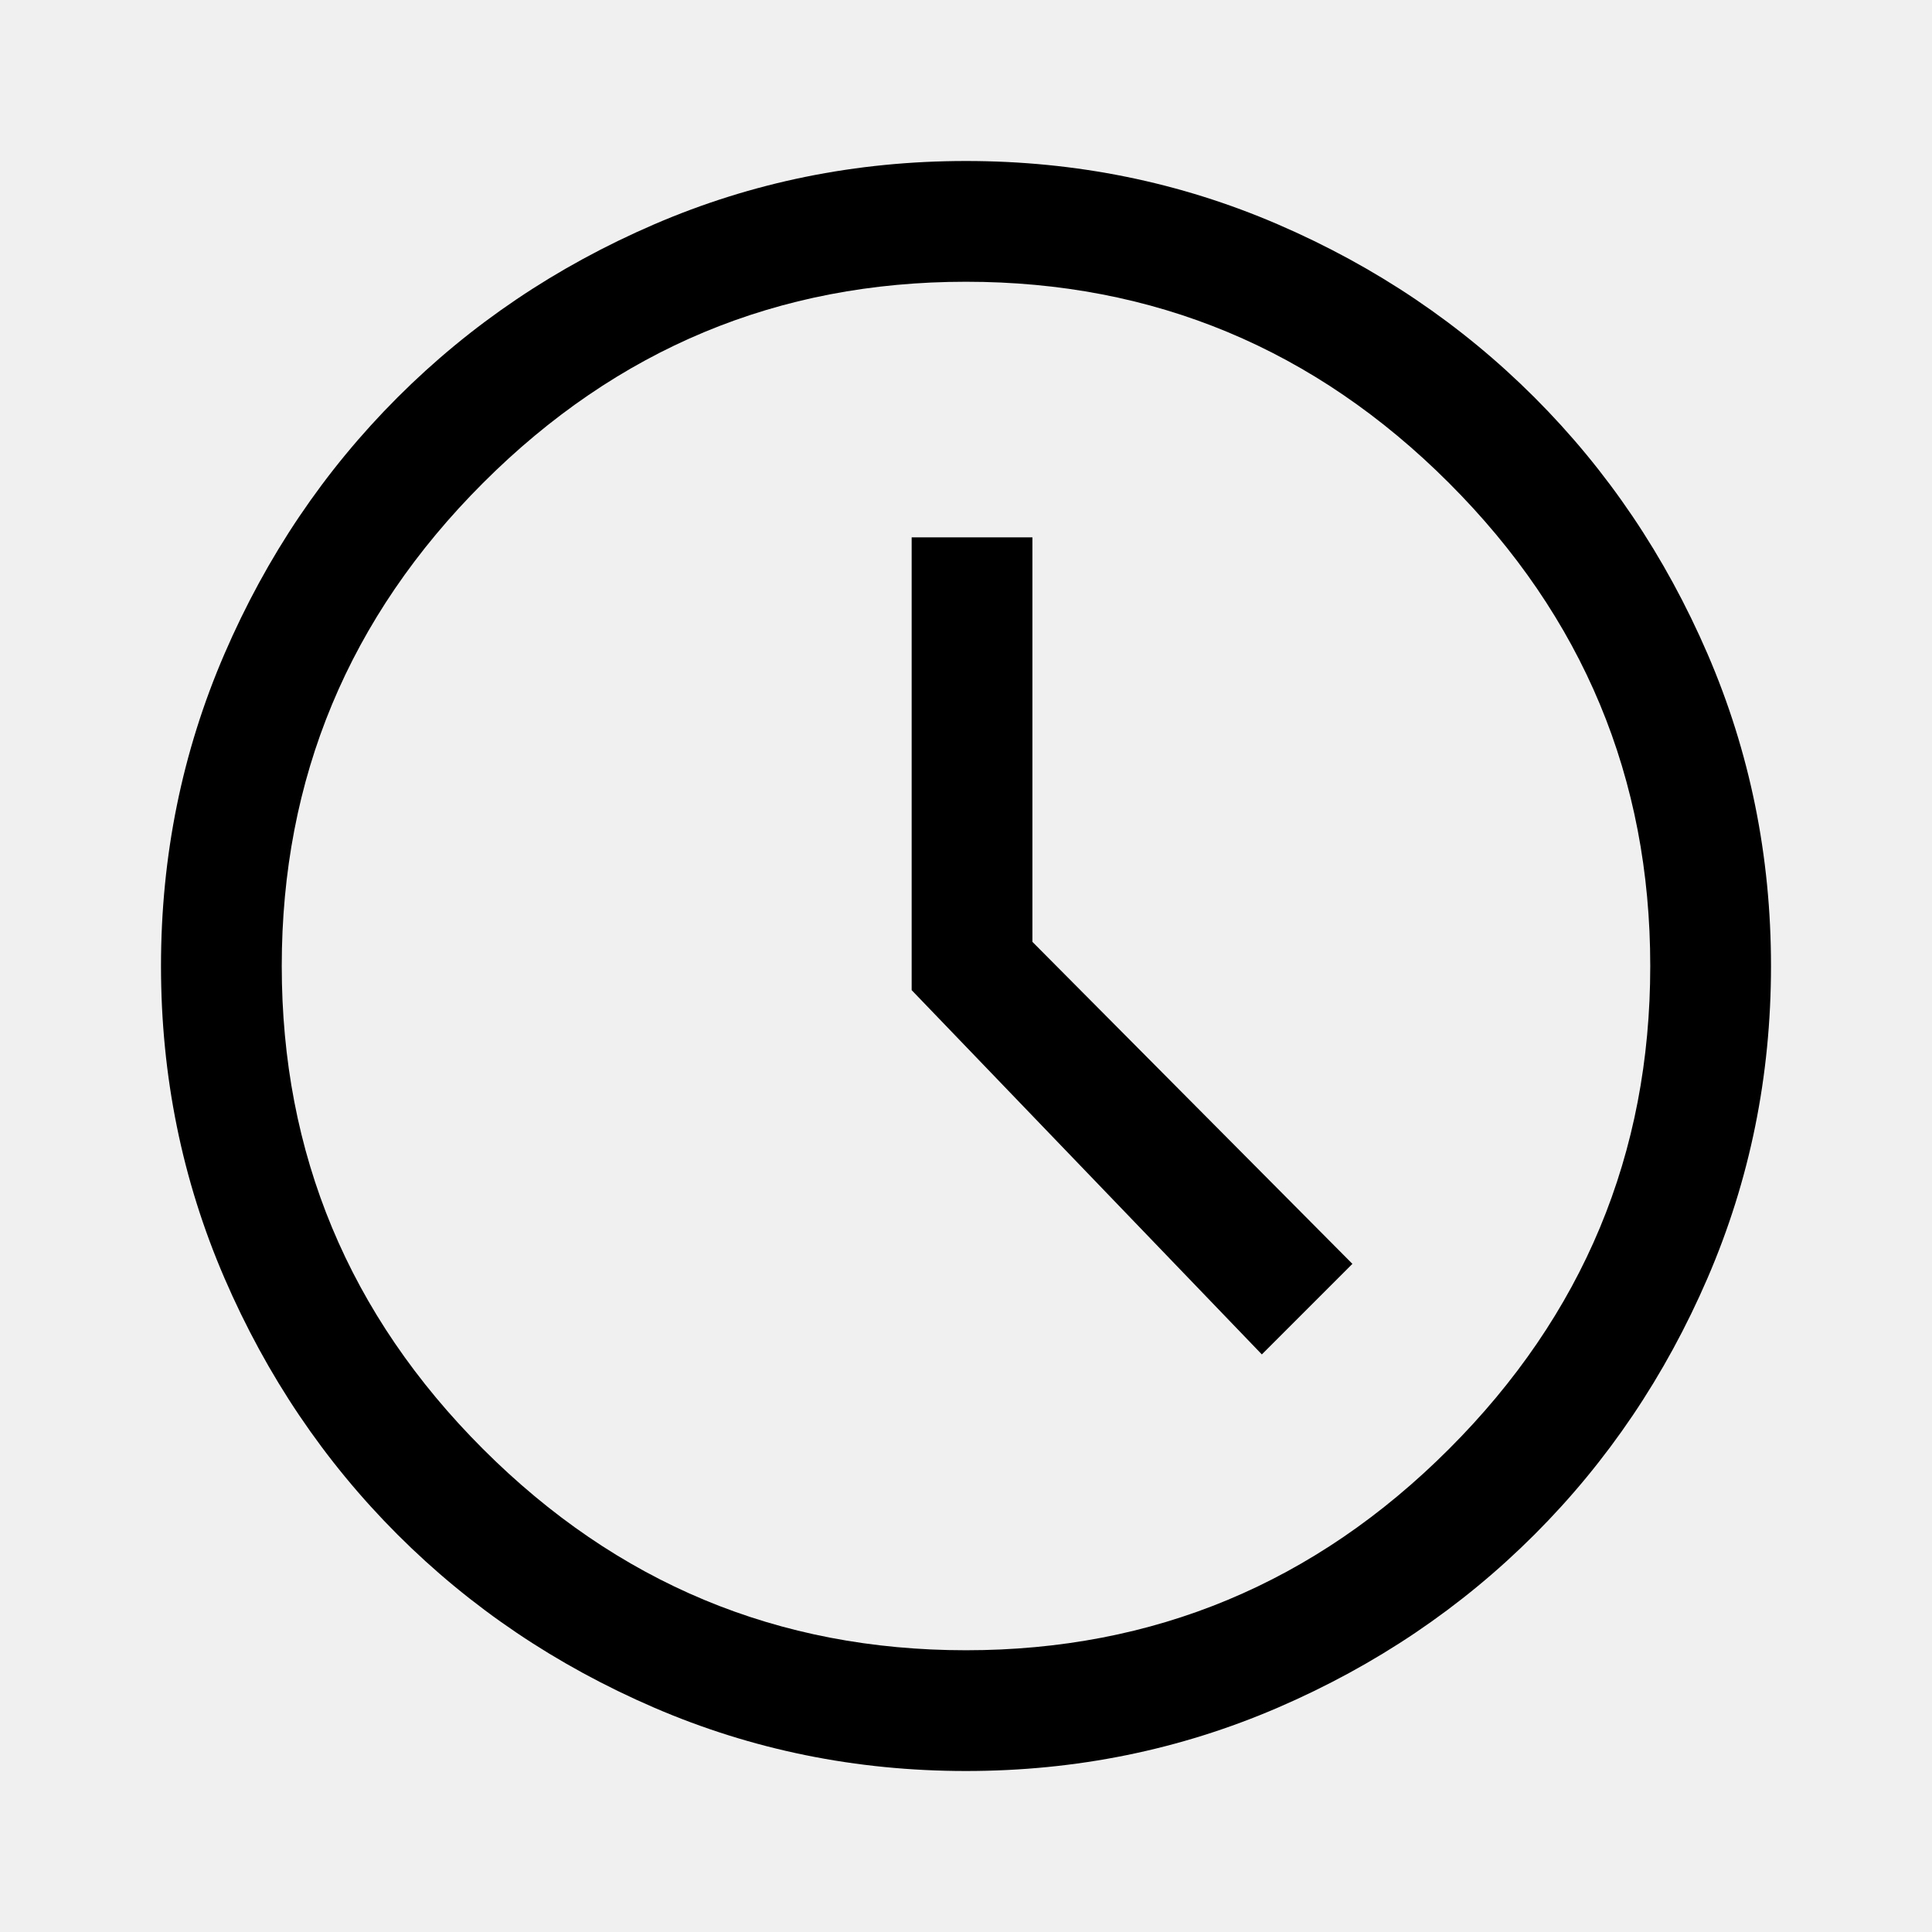
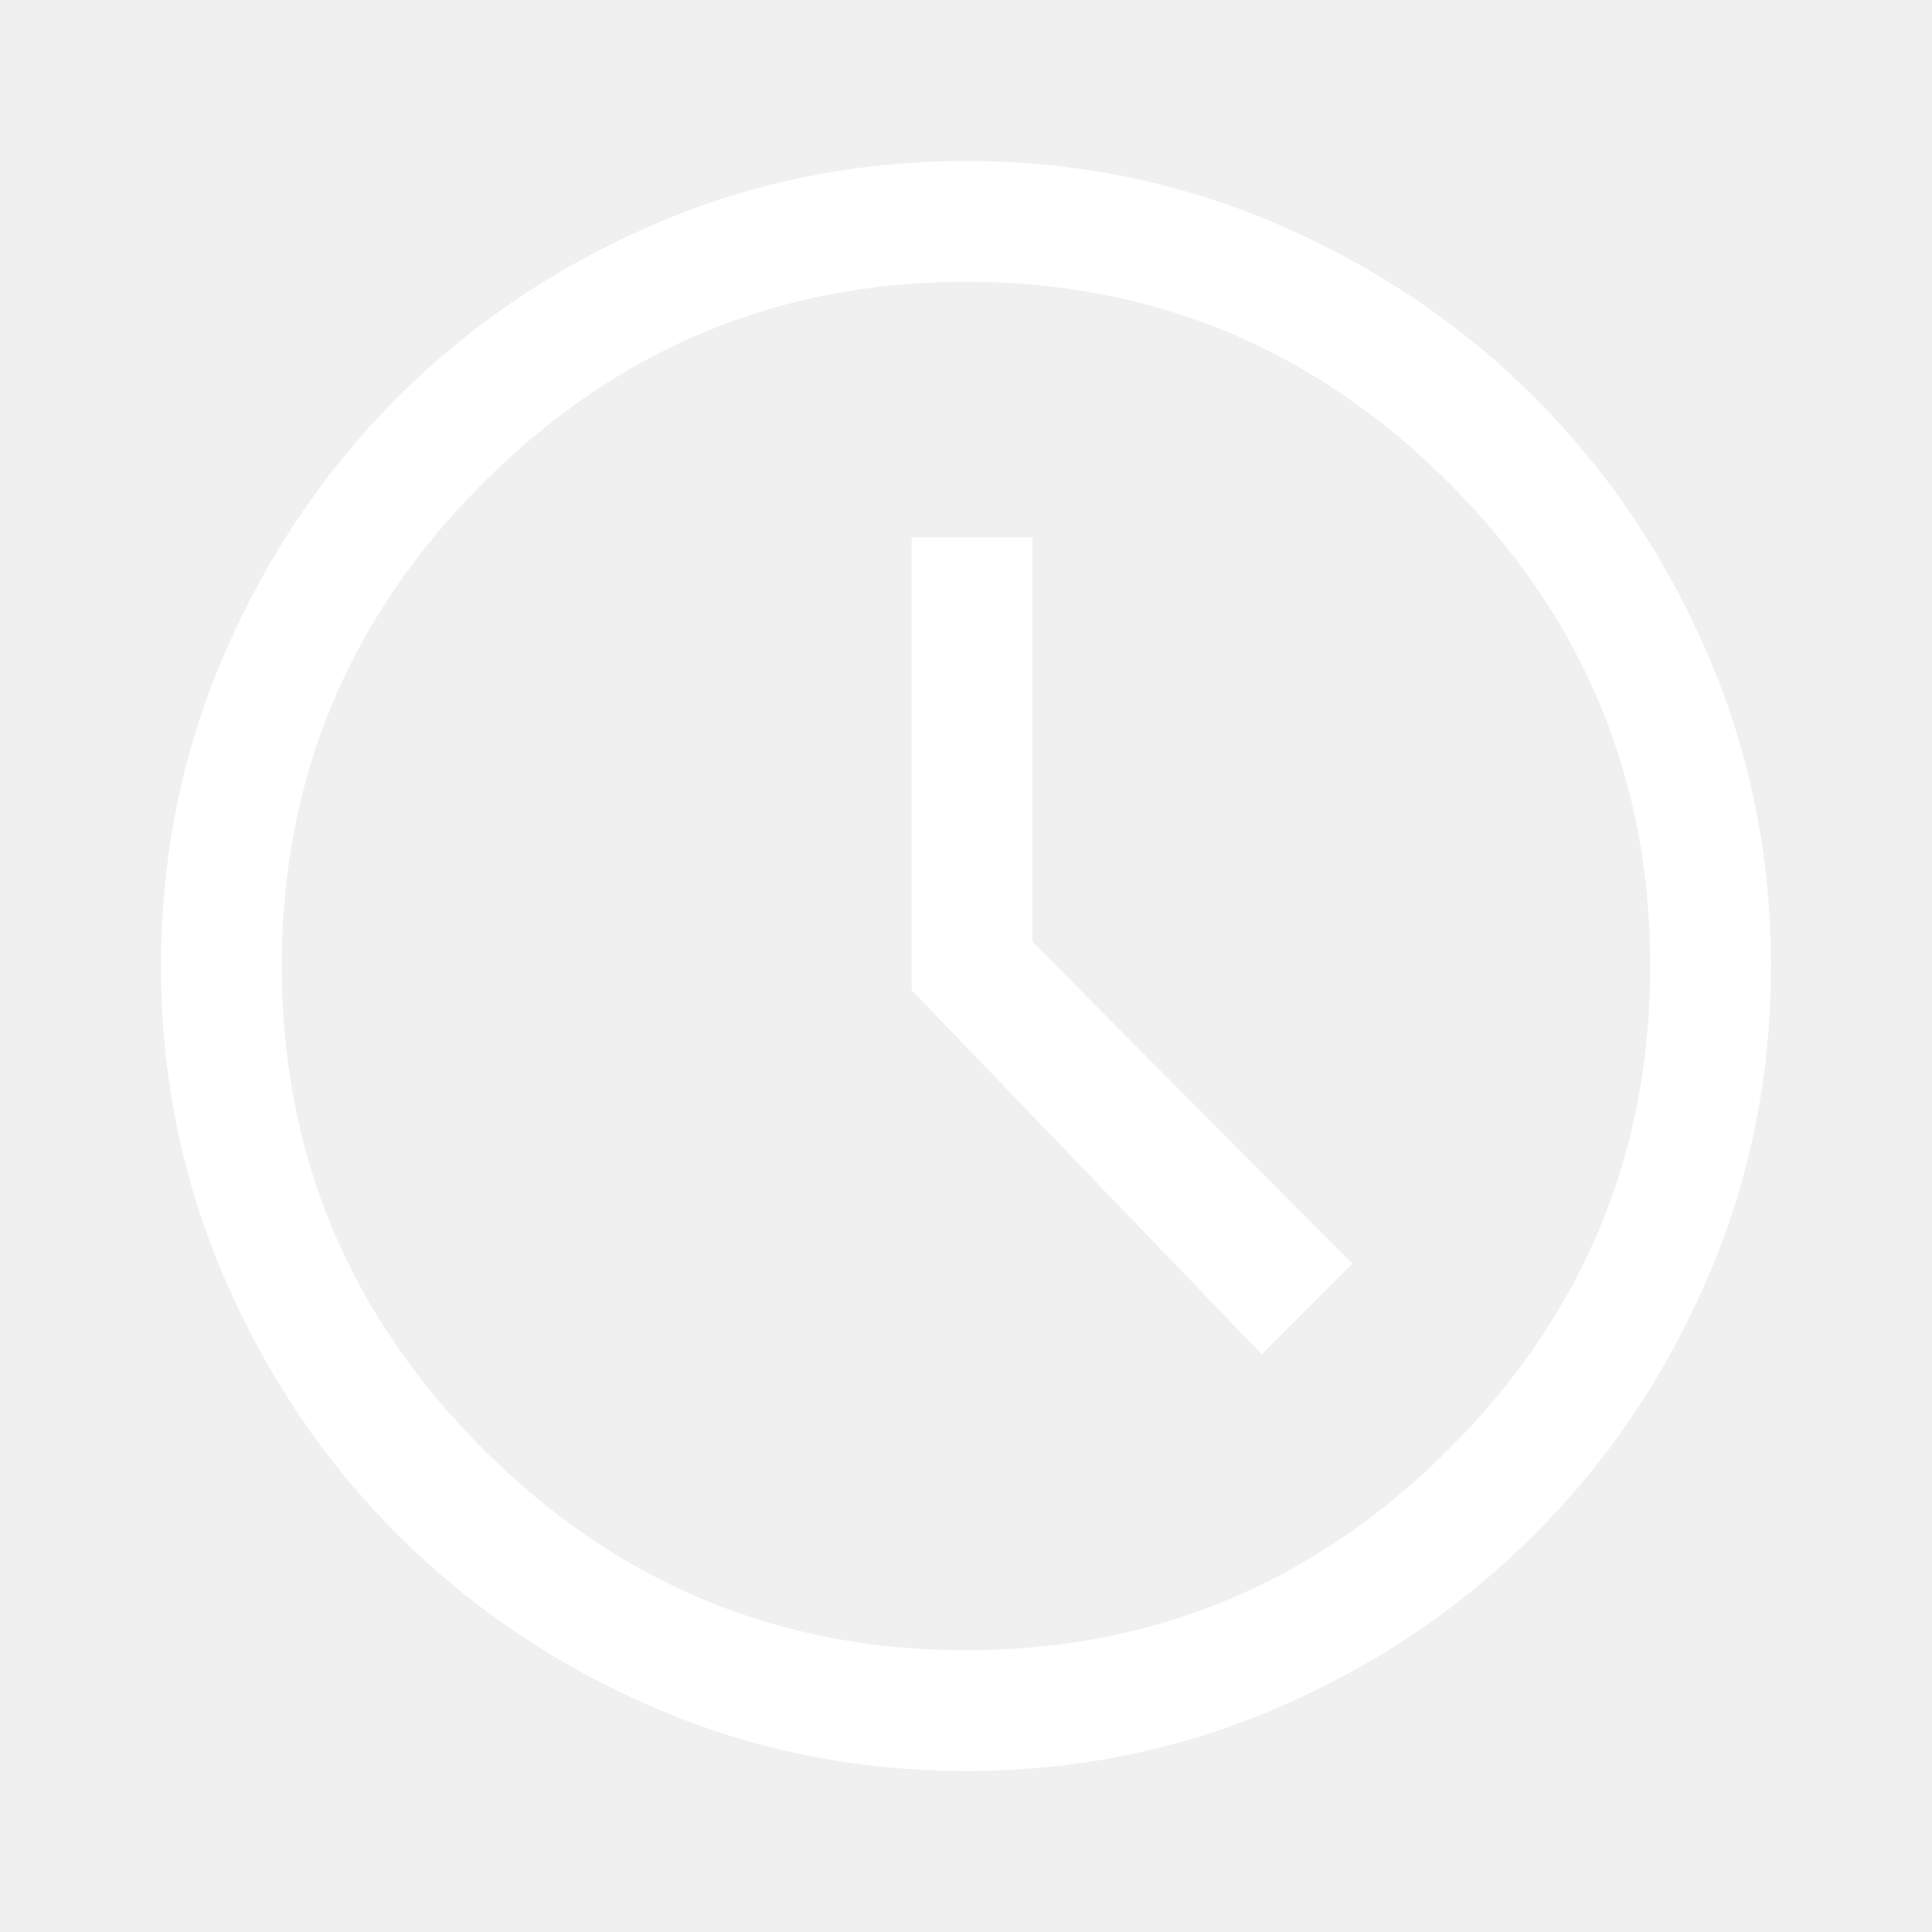
- <svg xmlns="http://www.w3.org/2000/svg" height="48" width="48">
+ <svg xmlns="http://www.w3.org/2000/svg" height="48" width="48" fill="#fff">
  <path d="m31.35 33.65 2.25-2.25-7.95-8V13.35h-3V24.6ZM24 44q-4.1 0-7.75-1.575-3.65-1.575-6.375-4.3-2.725-2.725-4.3-6.375Q4 28.1 4 24t1.575-7.75q1.575-3.65 4.3-6.375 2.725-2.725 6.375-4.3Q19.9 4 24 4t7.75 1.575q3.65 1.575 6.375 4.3 2.725 2.725 4.3 6.375Q44 19.9 44 24t-1.575 7.75q-1.575 3.65-4.3 6.375-2.725 2.725-6.375 4.3Q28.1 44 24 44Zm0-20Zm0 17q7 0 12-5t5-12q0-7-5-12T24 7q-7 0-12 5T7 24q0 7 5 12t12 5Z" />
</svg>
